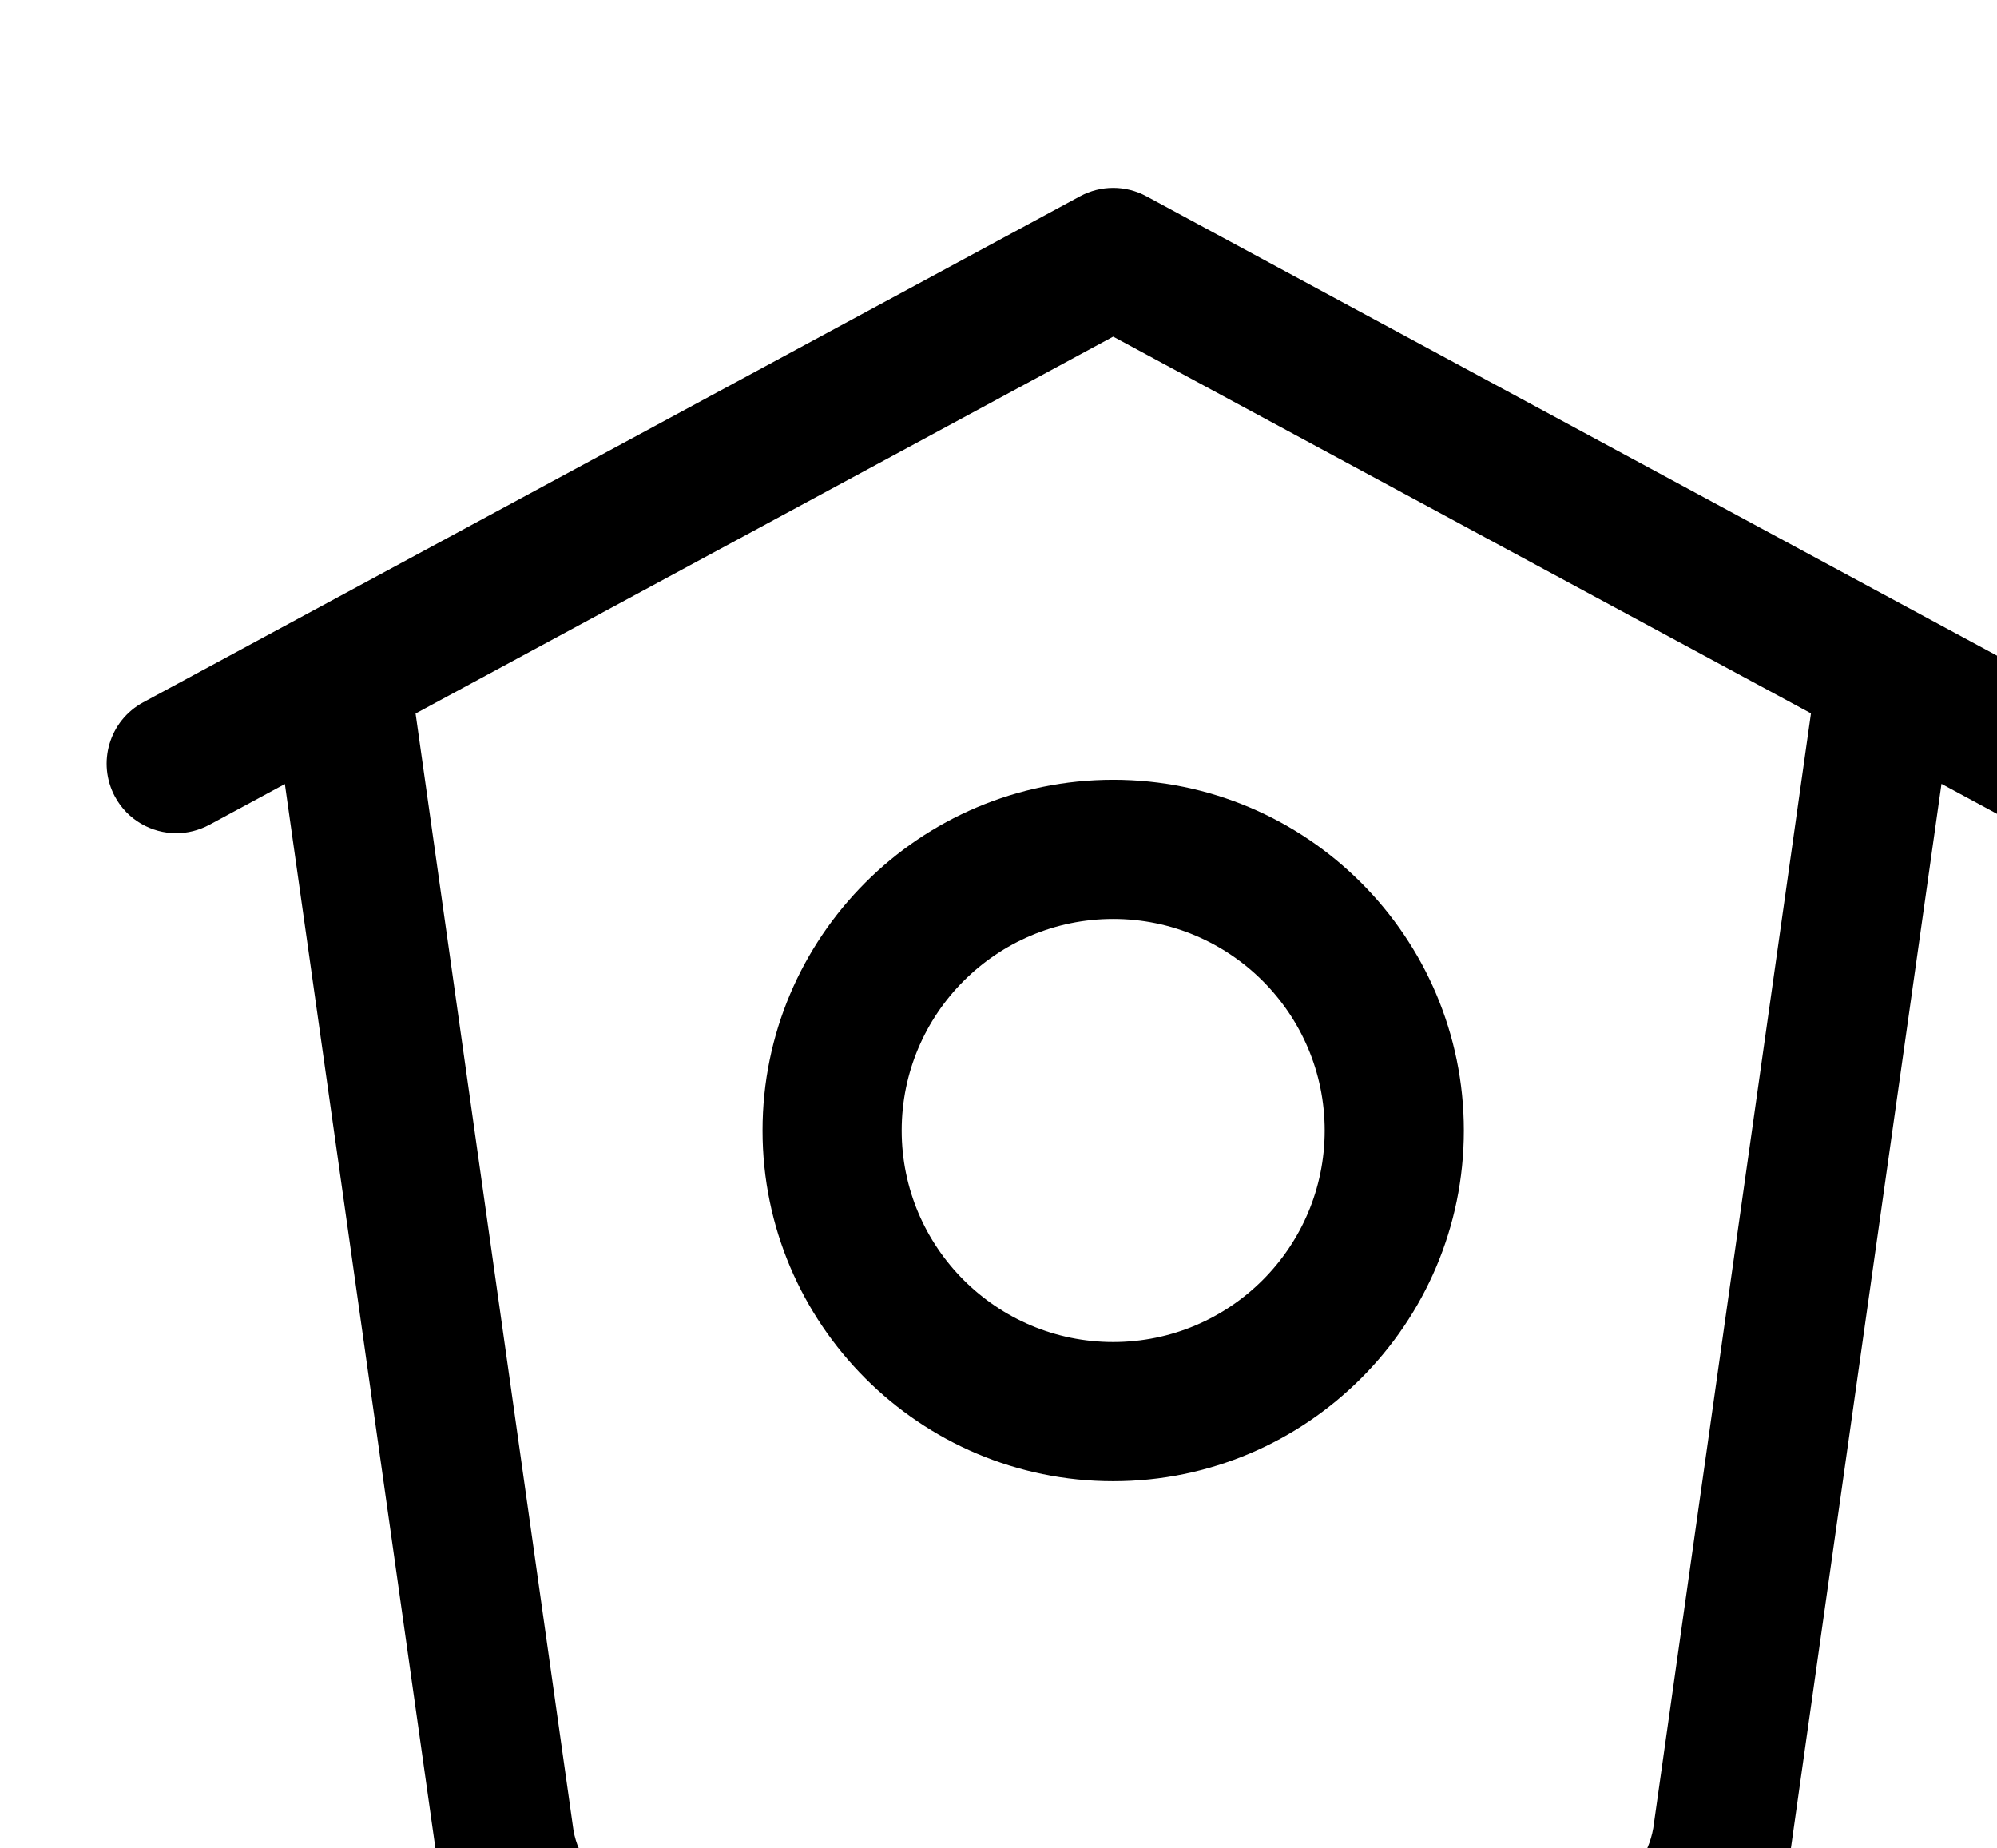
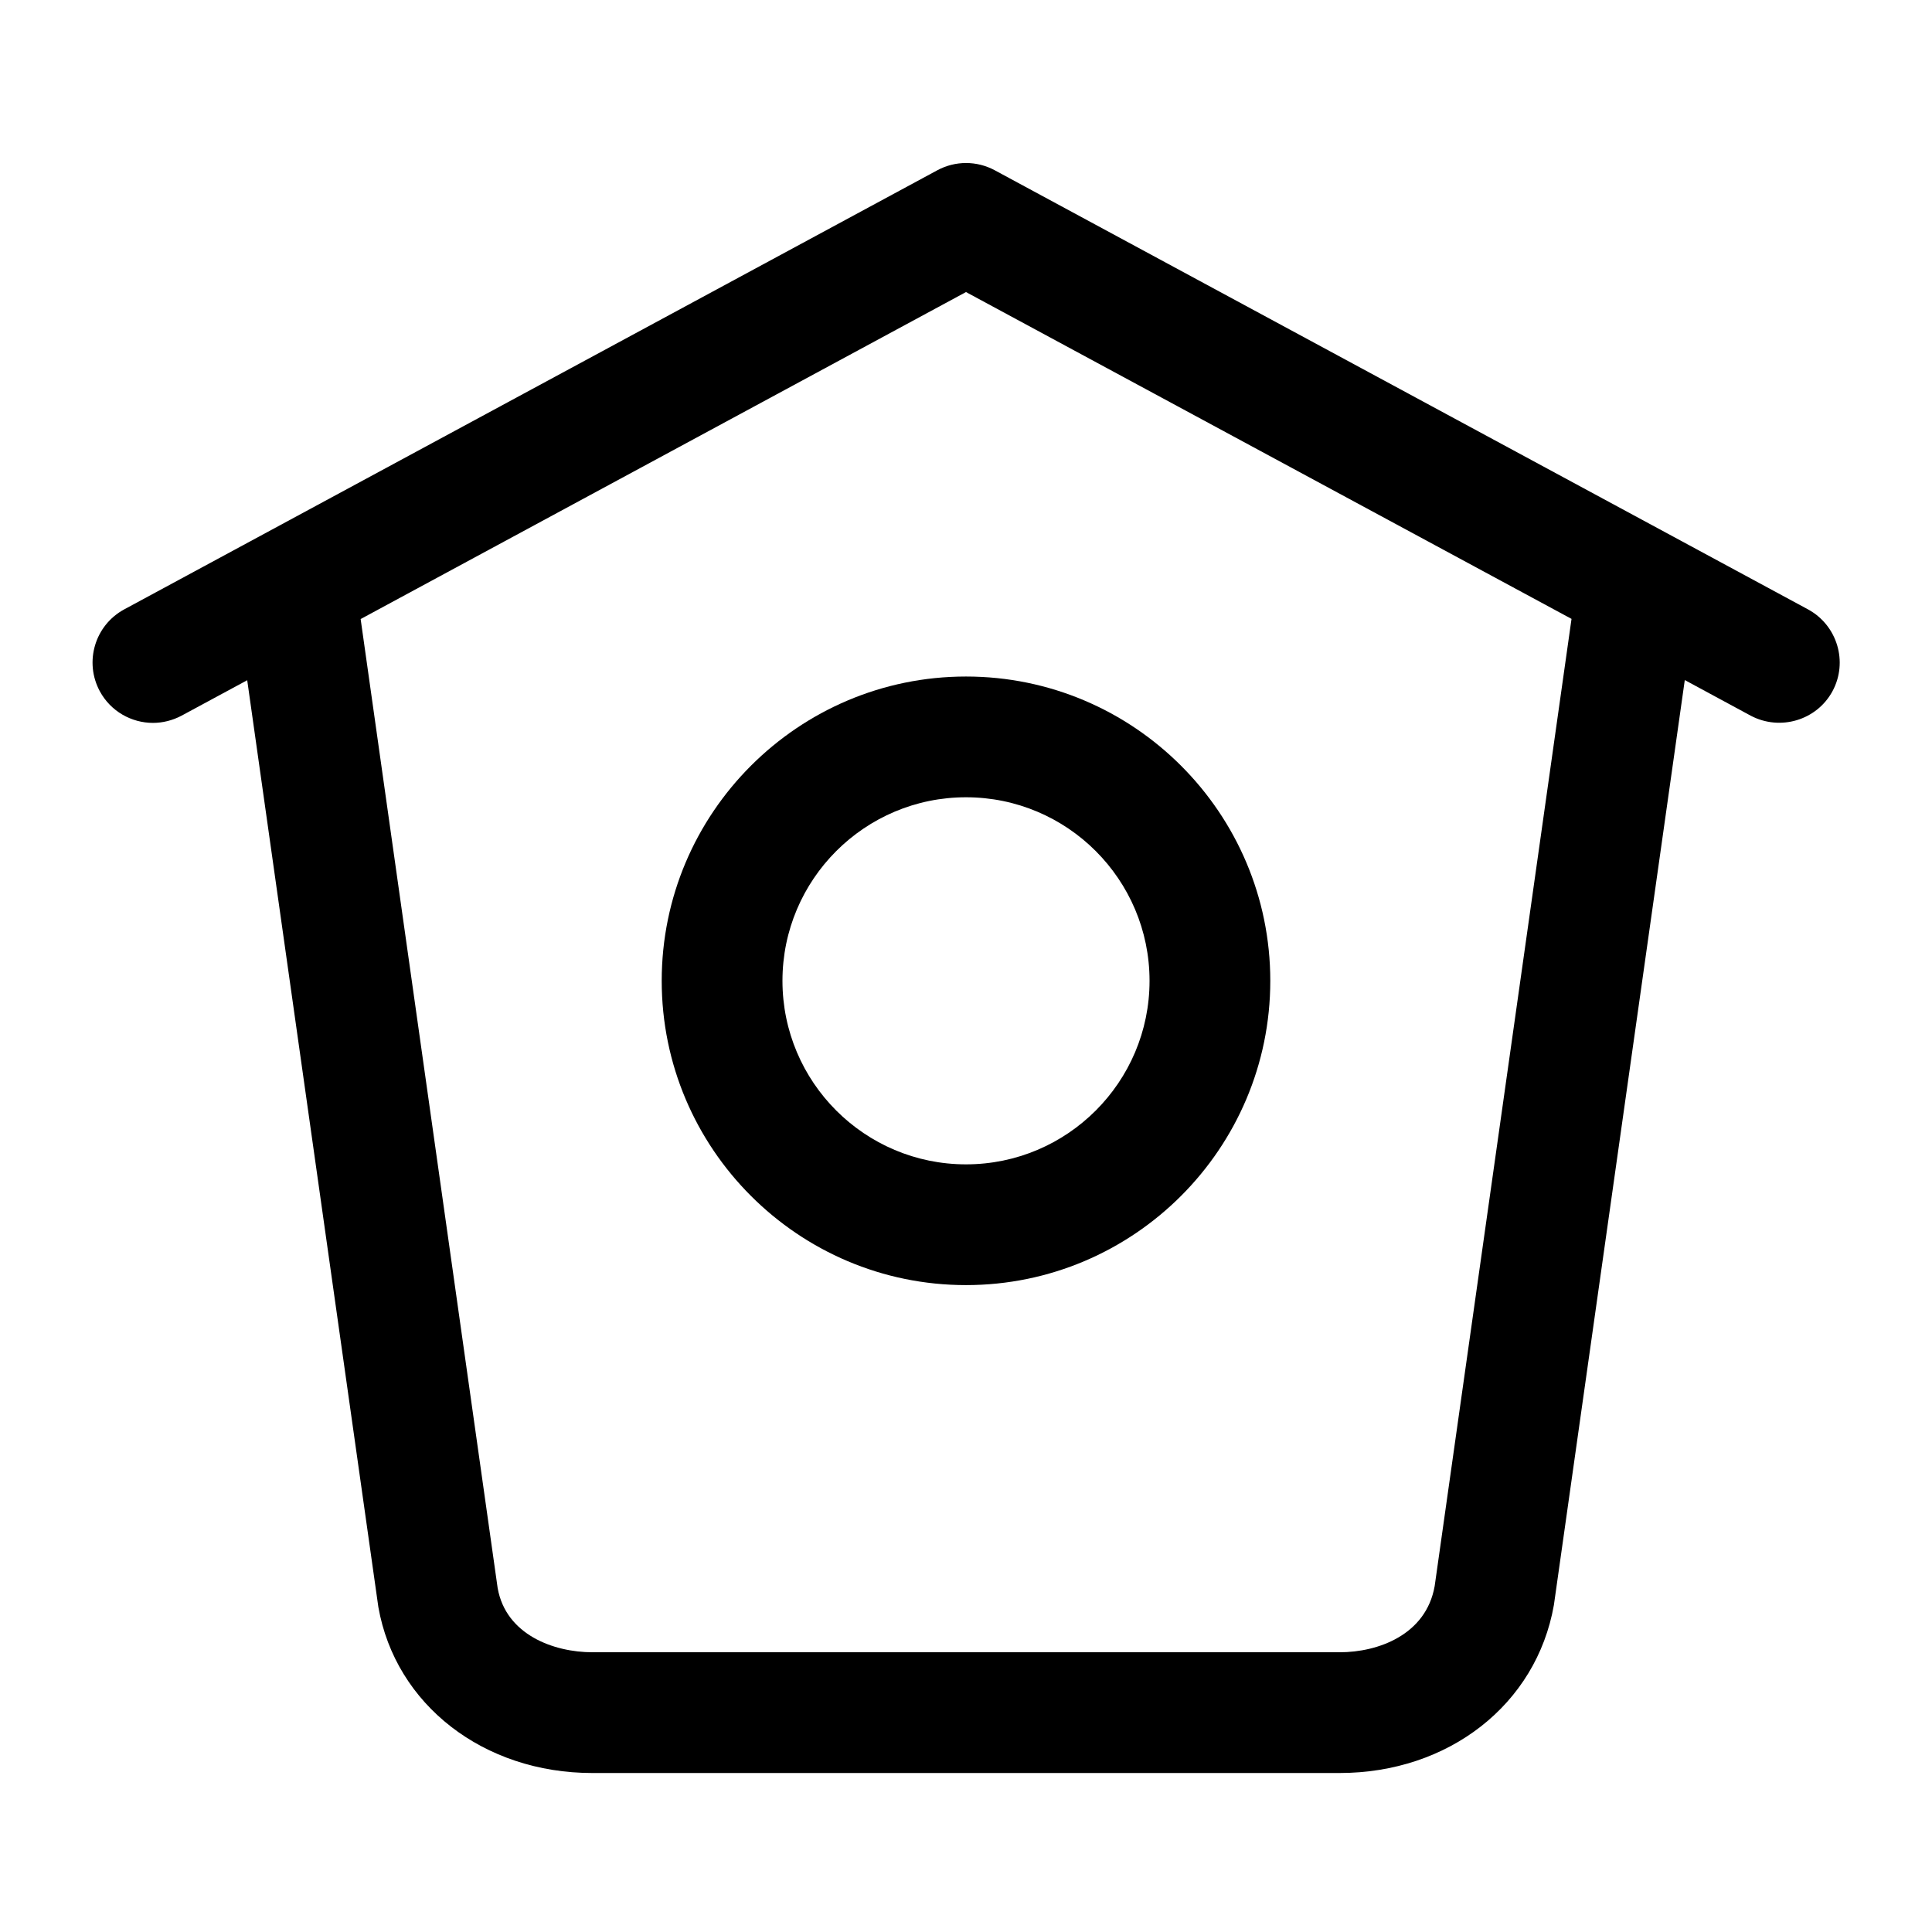
- <svg>
+ <svg viewBox="0 0 24 24">
  <g>
    <path d="M22.46 7.57L12.357 2.115c-.223-.12-.49-.12-.713 0L1.543 7.57c-.364.197-.5.652-.303 1.017.135.25.394.393.66.393.12 0 .243-.03.356-.09l.815-.44L4.7 19.963c.214 1.215 1.308 2.062 2.658 2.062h9.282c1.352 0 2.445-.848 2.663-2.087l1.626-11.49.818.442c.364.193.82.06 1.017-.304.196-.363.06-.818-.304-1.016zm-4.638 12.133c-.107.606-.703.822-1.18.822H7.36c-.48 0-1.075-.216-1.178-.798L4.48 7.69 12 3.628l7.522 4.06-1.7 12.015z" />
    <path d="M8.22 12.184c0 2.084 1.695 3.78 3.78 3.78s3.78-1.696 3.78-3.78-1.695-3.78-3.78-3.78-3.78 1.696-3.78 3.78zm6.06 0c0 1.258-1.022 2.28-2.28 2.28s-2.28-1.022-2.28-2.28 1.022-2.28 2.28-2.28 2.28 1.022 2.28 2.28z" />
  </g>
</svg>
